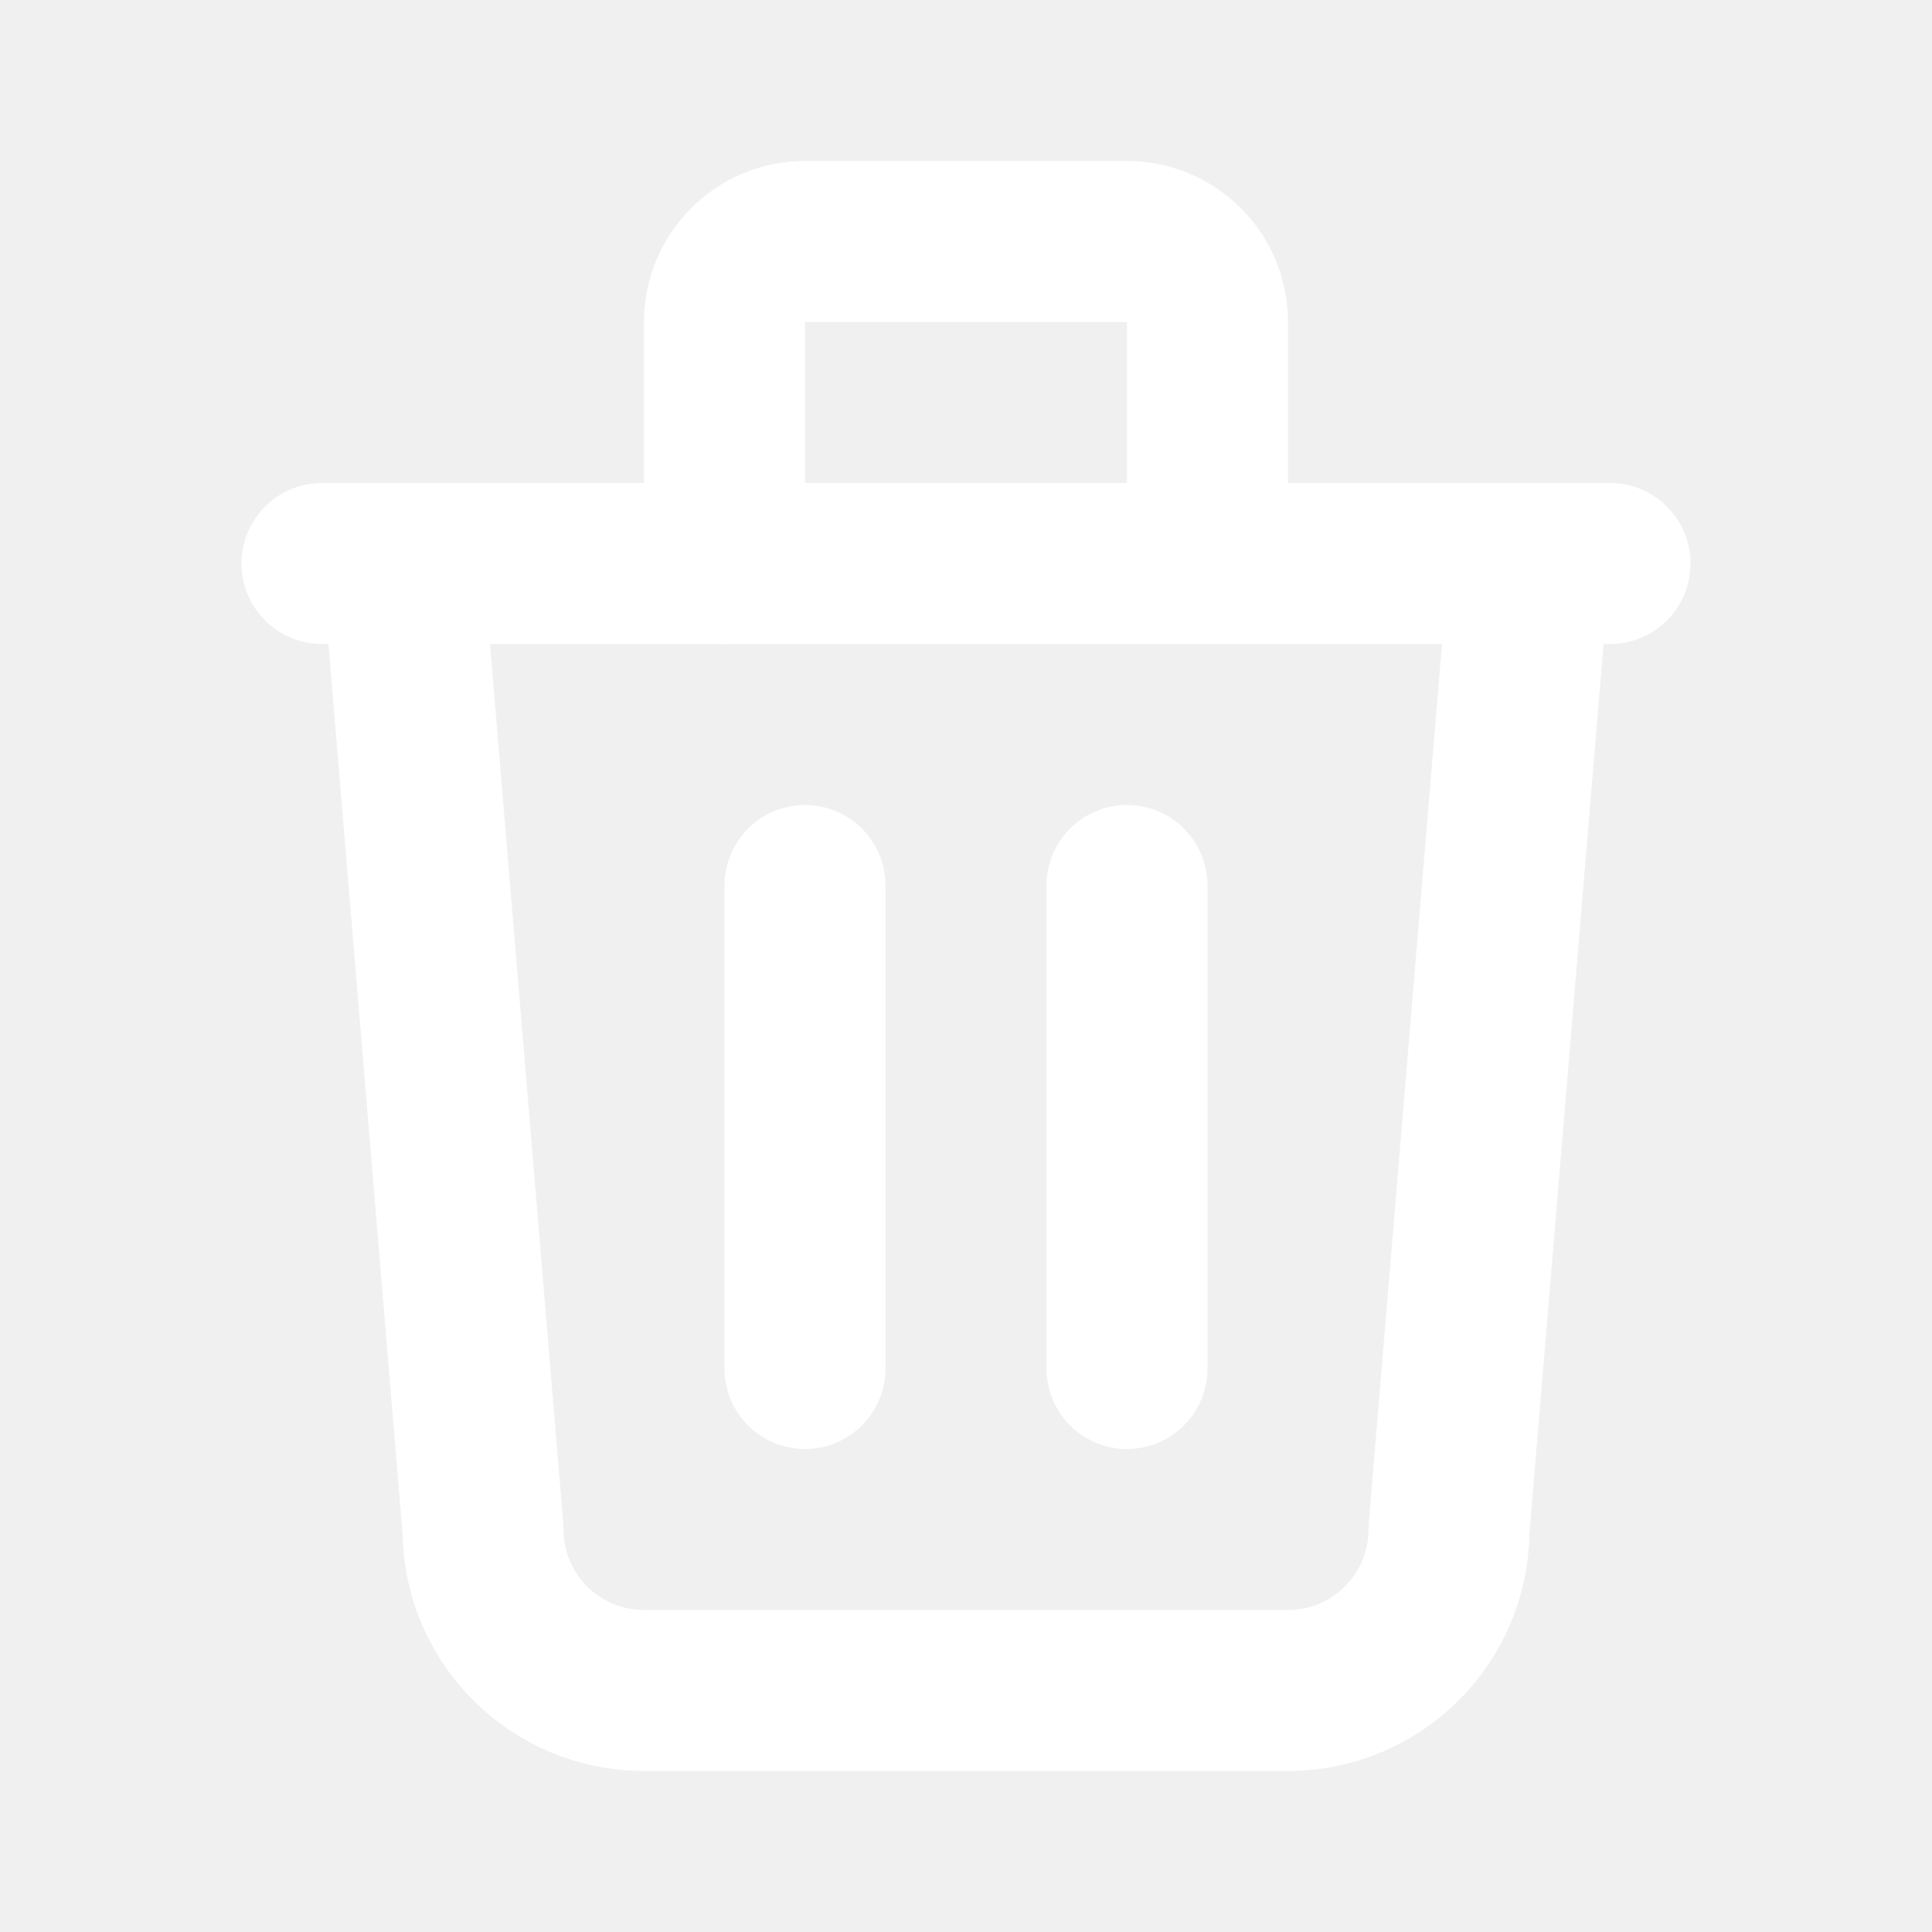
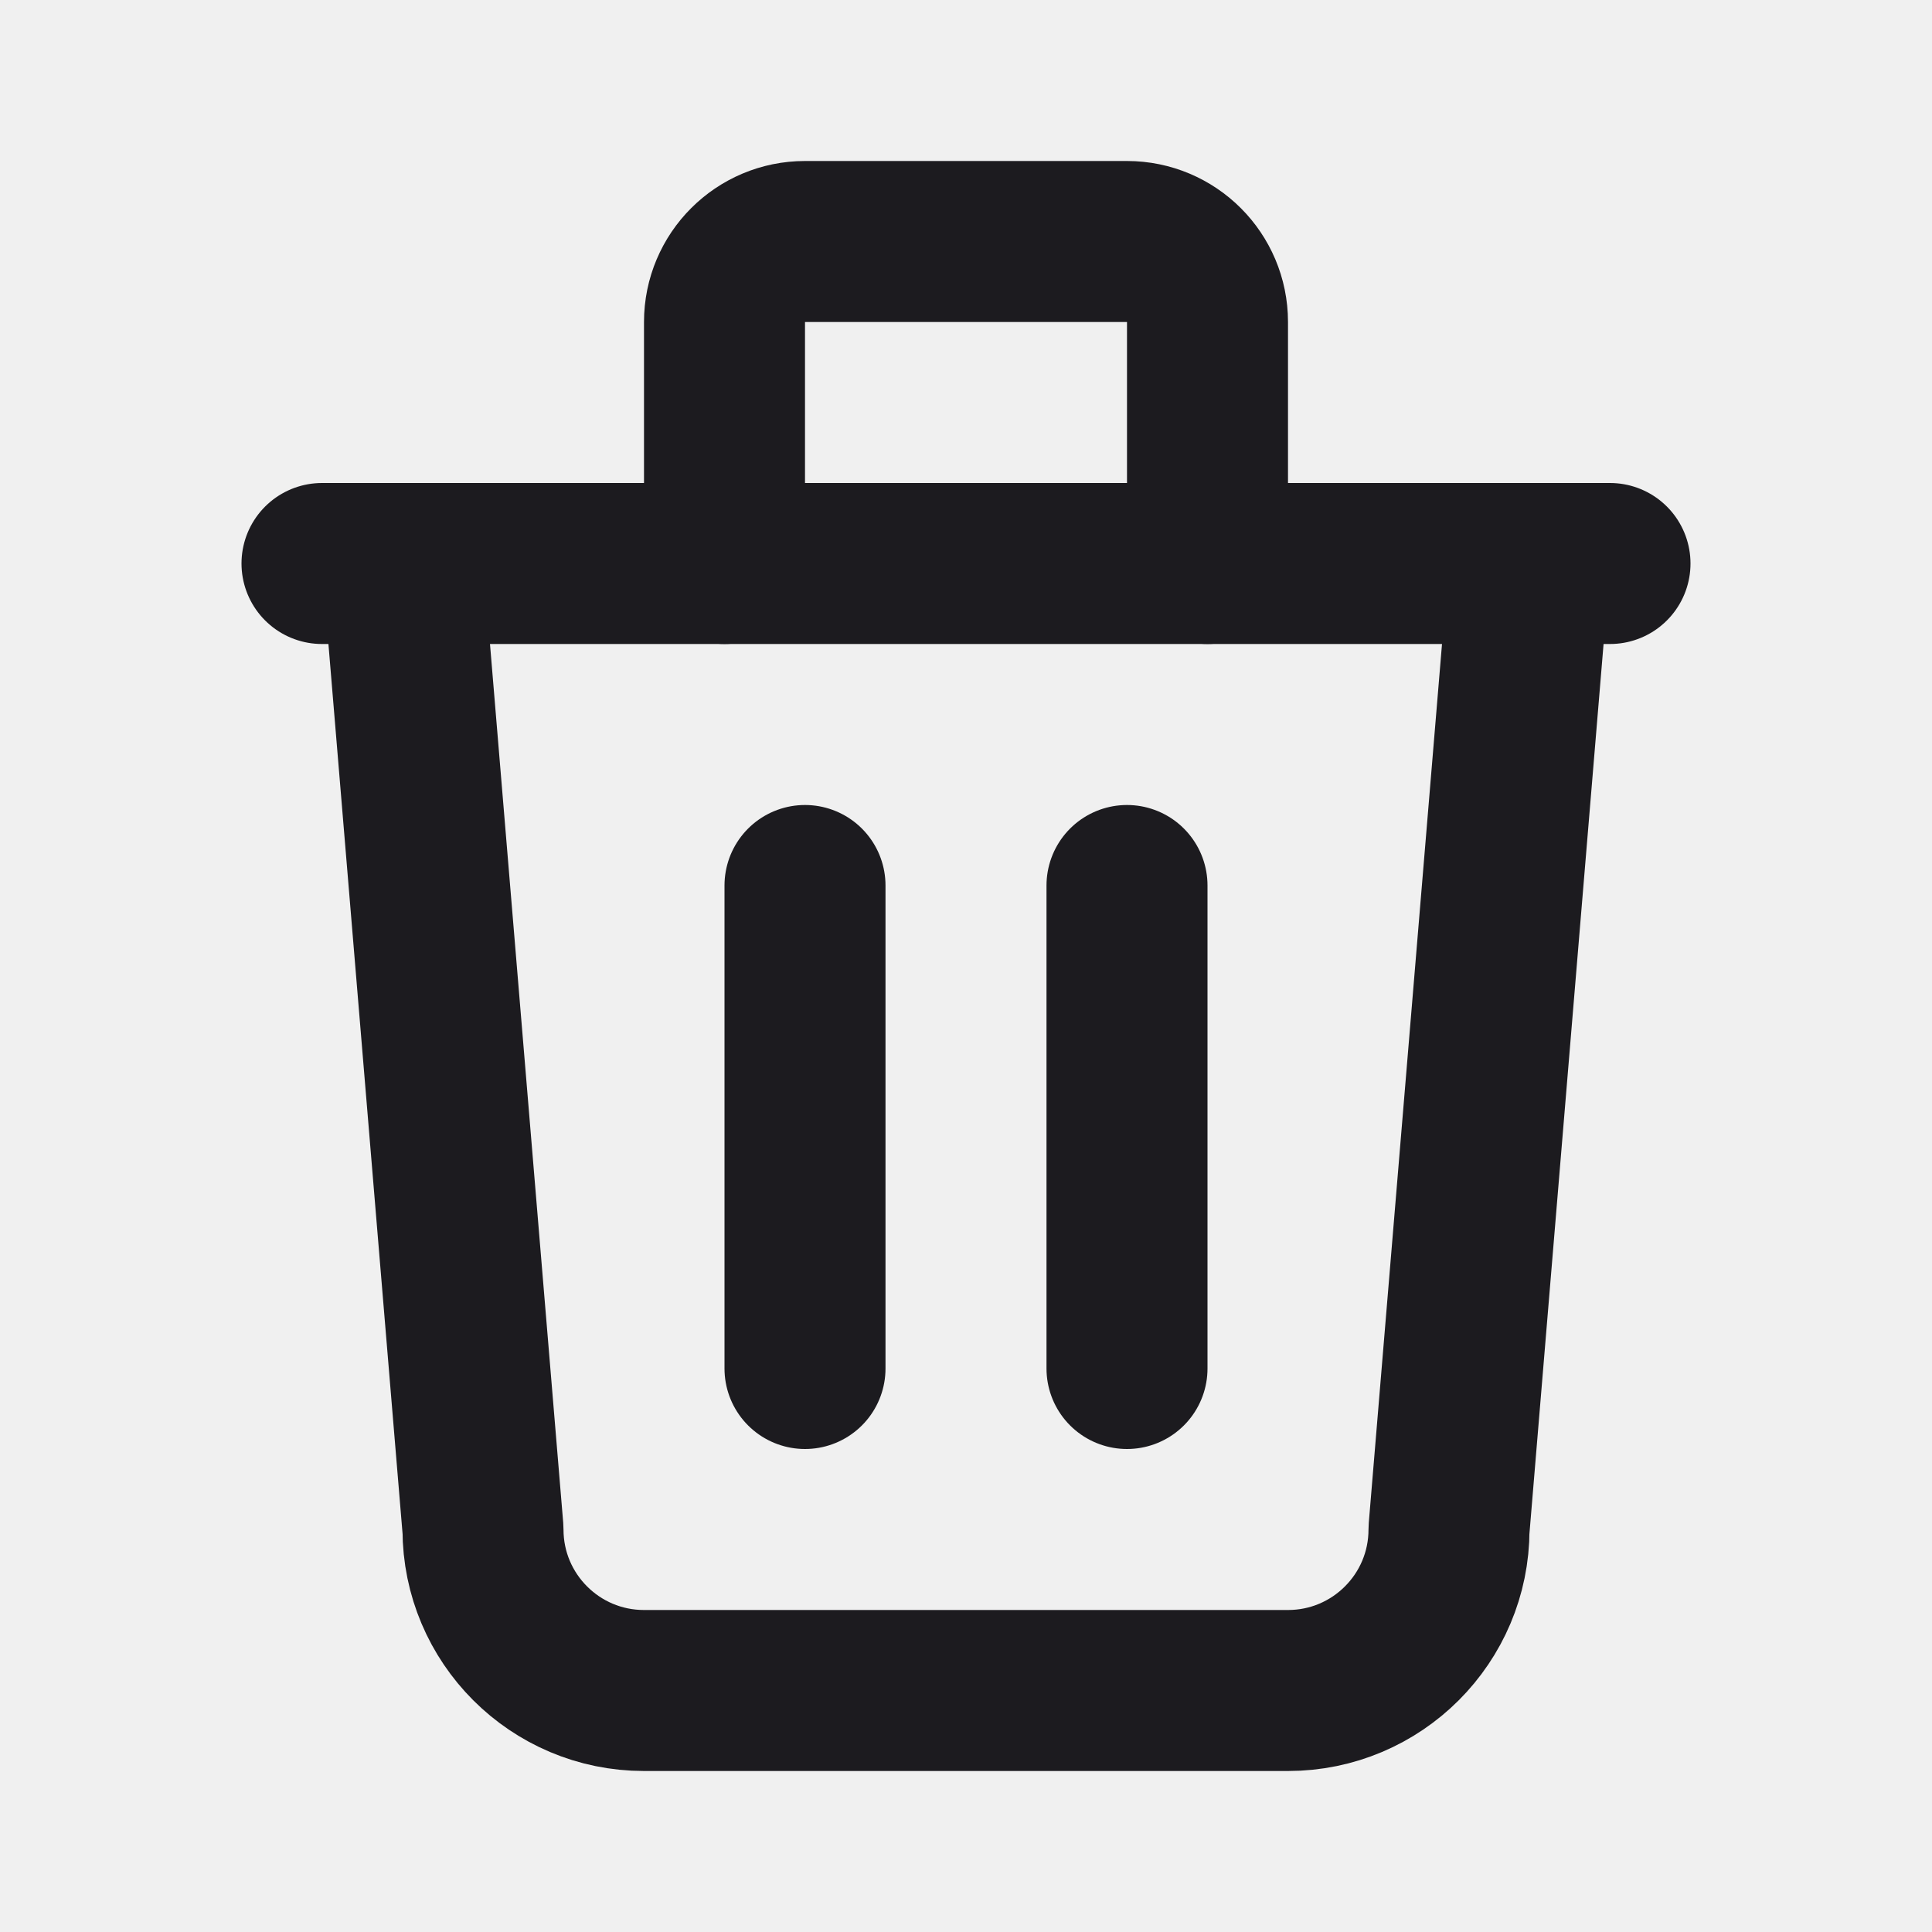
- <svg xmlns="http://www.w3.org/2000/svg" width="24" height="24" viewBox="0 0 24 24" fill="none" stroke="#ffffff" stroke-width="2" stroke-linecap="round" stroke-linejoin="round" class="icon icon-tabler icons-tabler-outline icon-tabler-trash">
+ <svg xmlns="http://www.w3.org/2000/svg" width="24" height="24" viewBox="0 0 24 24" fill="none" stroke="#1C1B1F" stroke-width="2" stroke-linecap="round" stroke-linejoin="round" class="icon icon-tabler icons-tabler-outline icon-tabler-trash">
  <path stroke="none" d="M0 0h24v24H0z" fill="none" />
  <path d="M4 7l16 0" />
  <path d="M10 11l0 6" />
  <path d="M14 11l0 6" />
  <path d="M5 7l1 12a2 2 0 0 0 2 2h8a2 2 0 0 0 2 -2l1 -12" />
  <path d="M9 7v-3a1 1 0 0 1 1 -1h4a1 1 0 0 1 1 1v3" />
</svg>
